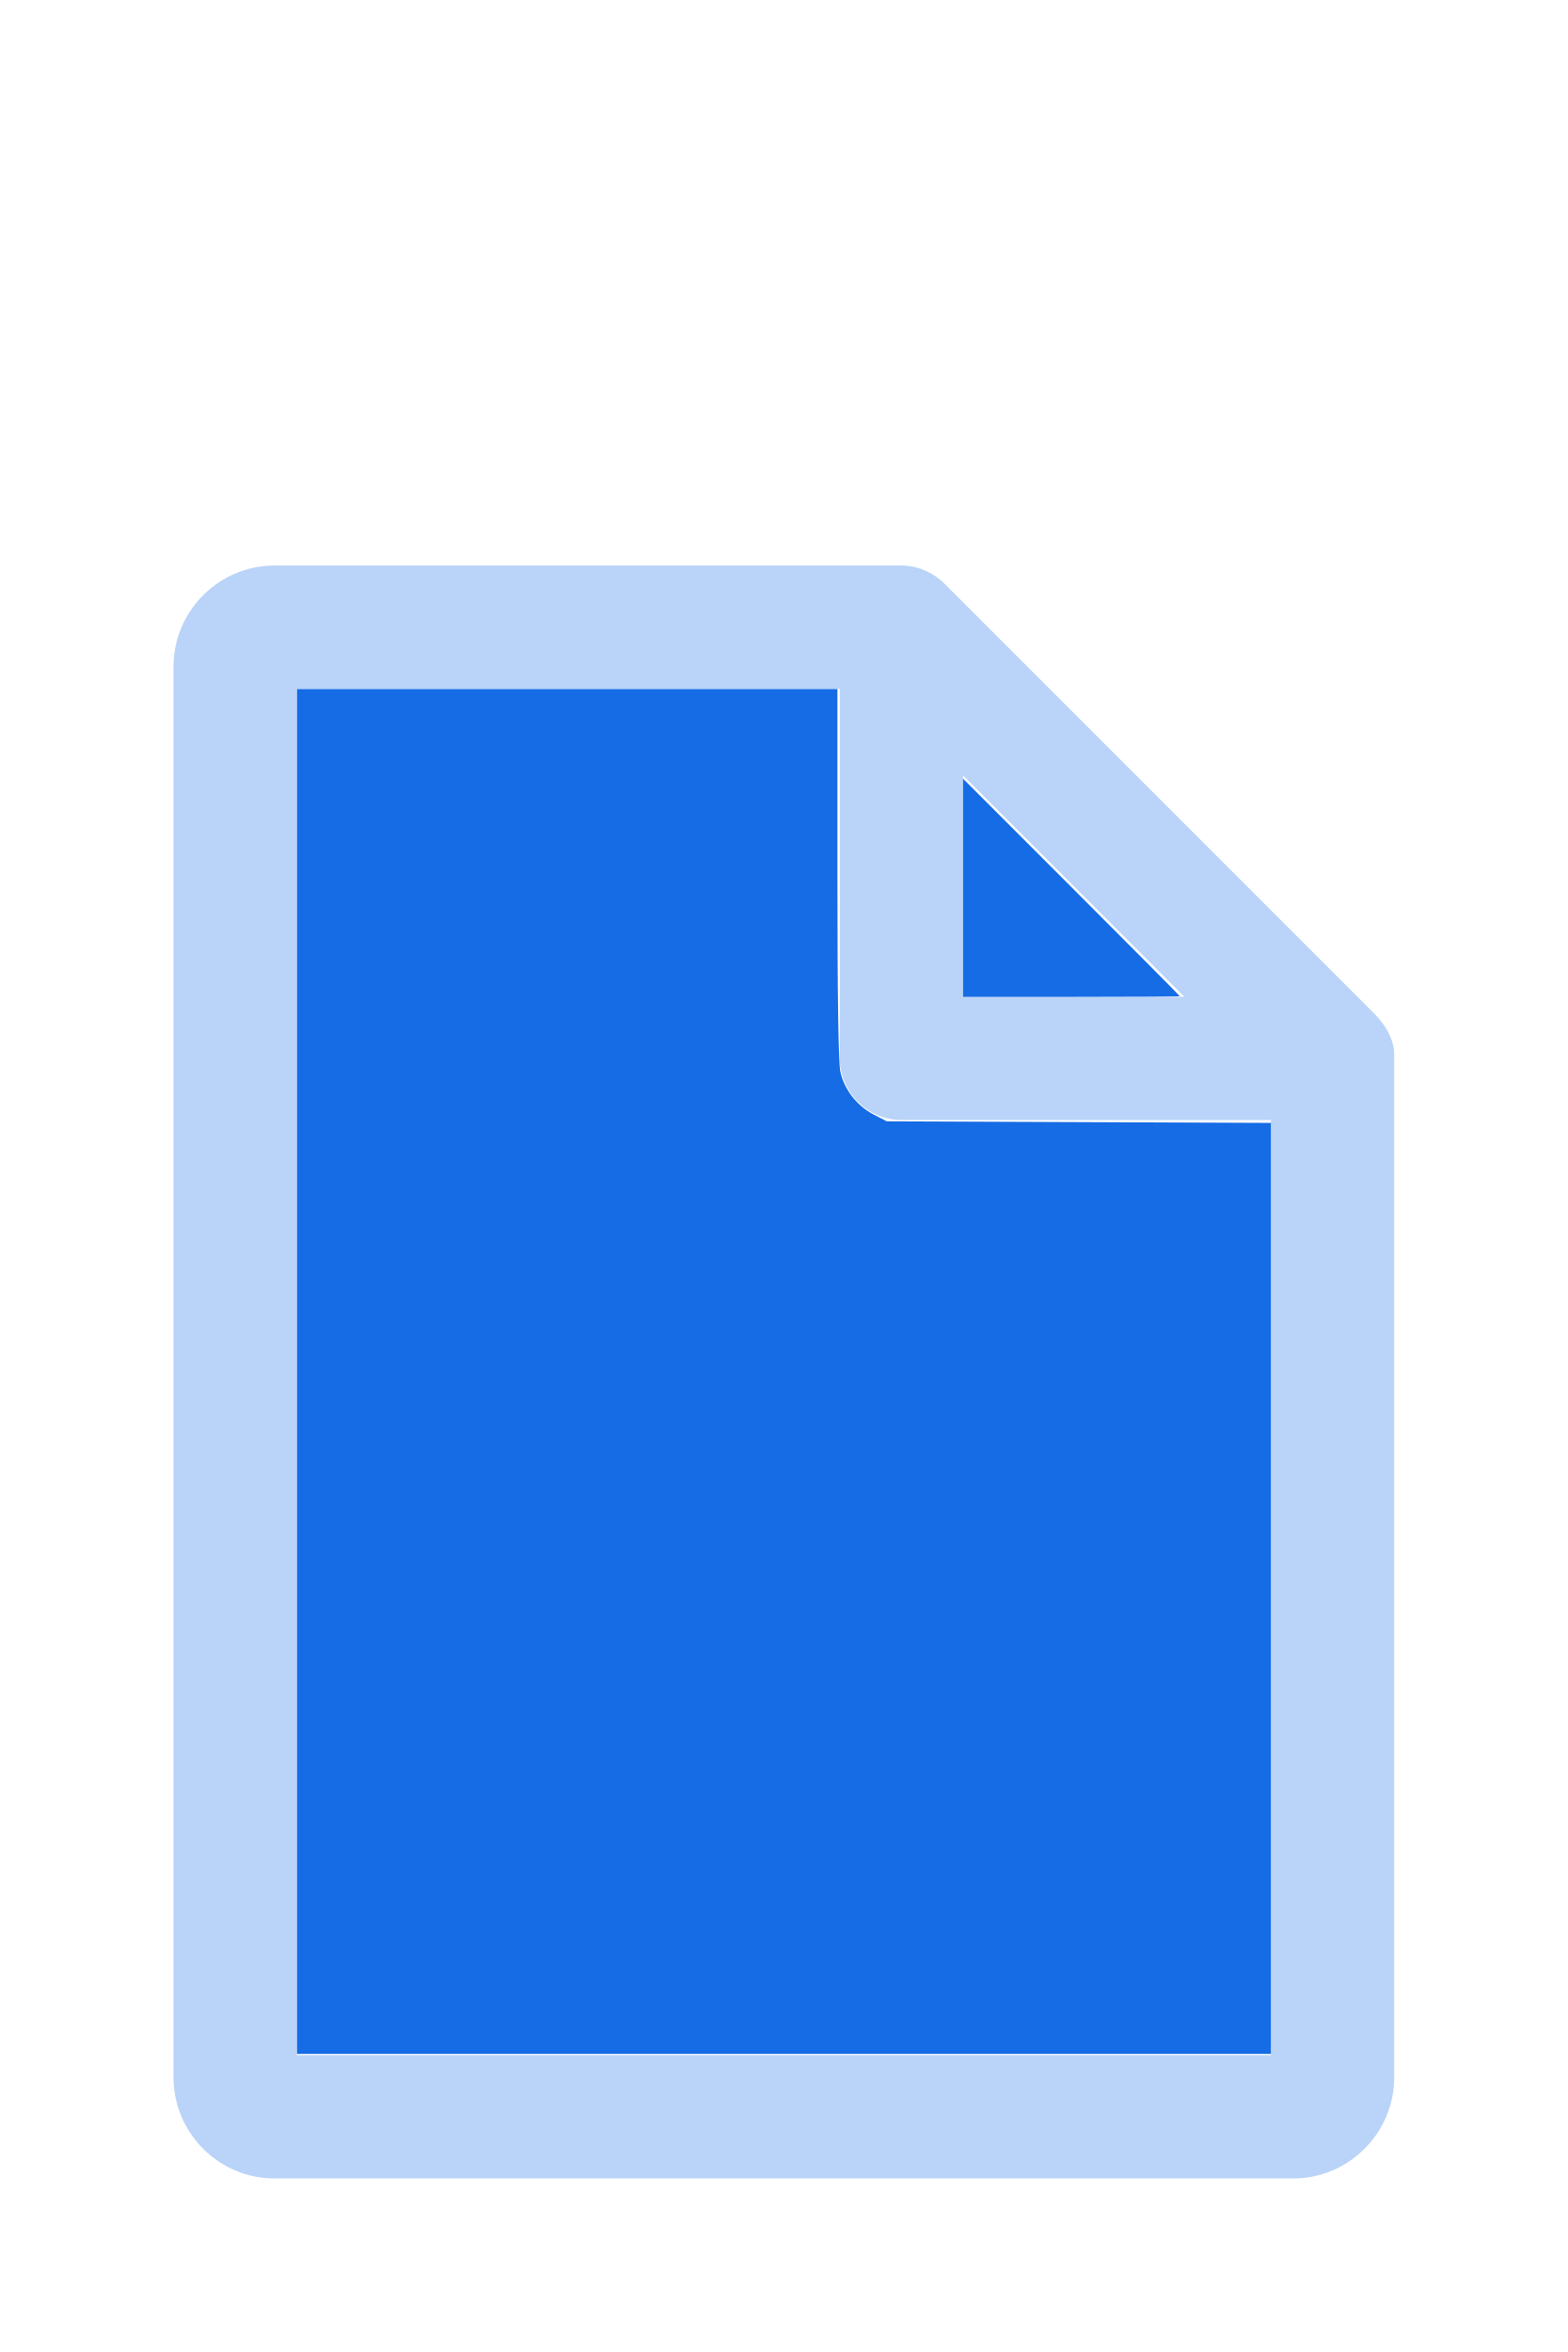
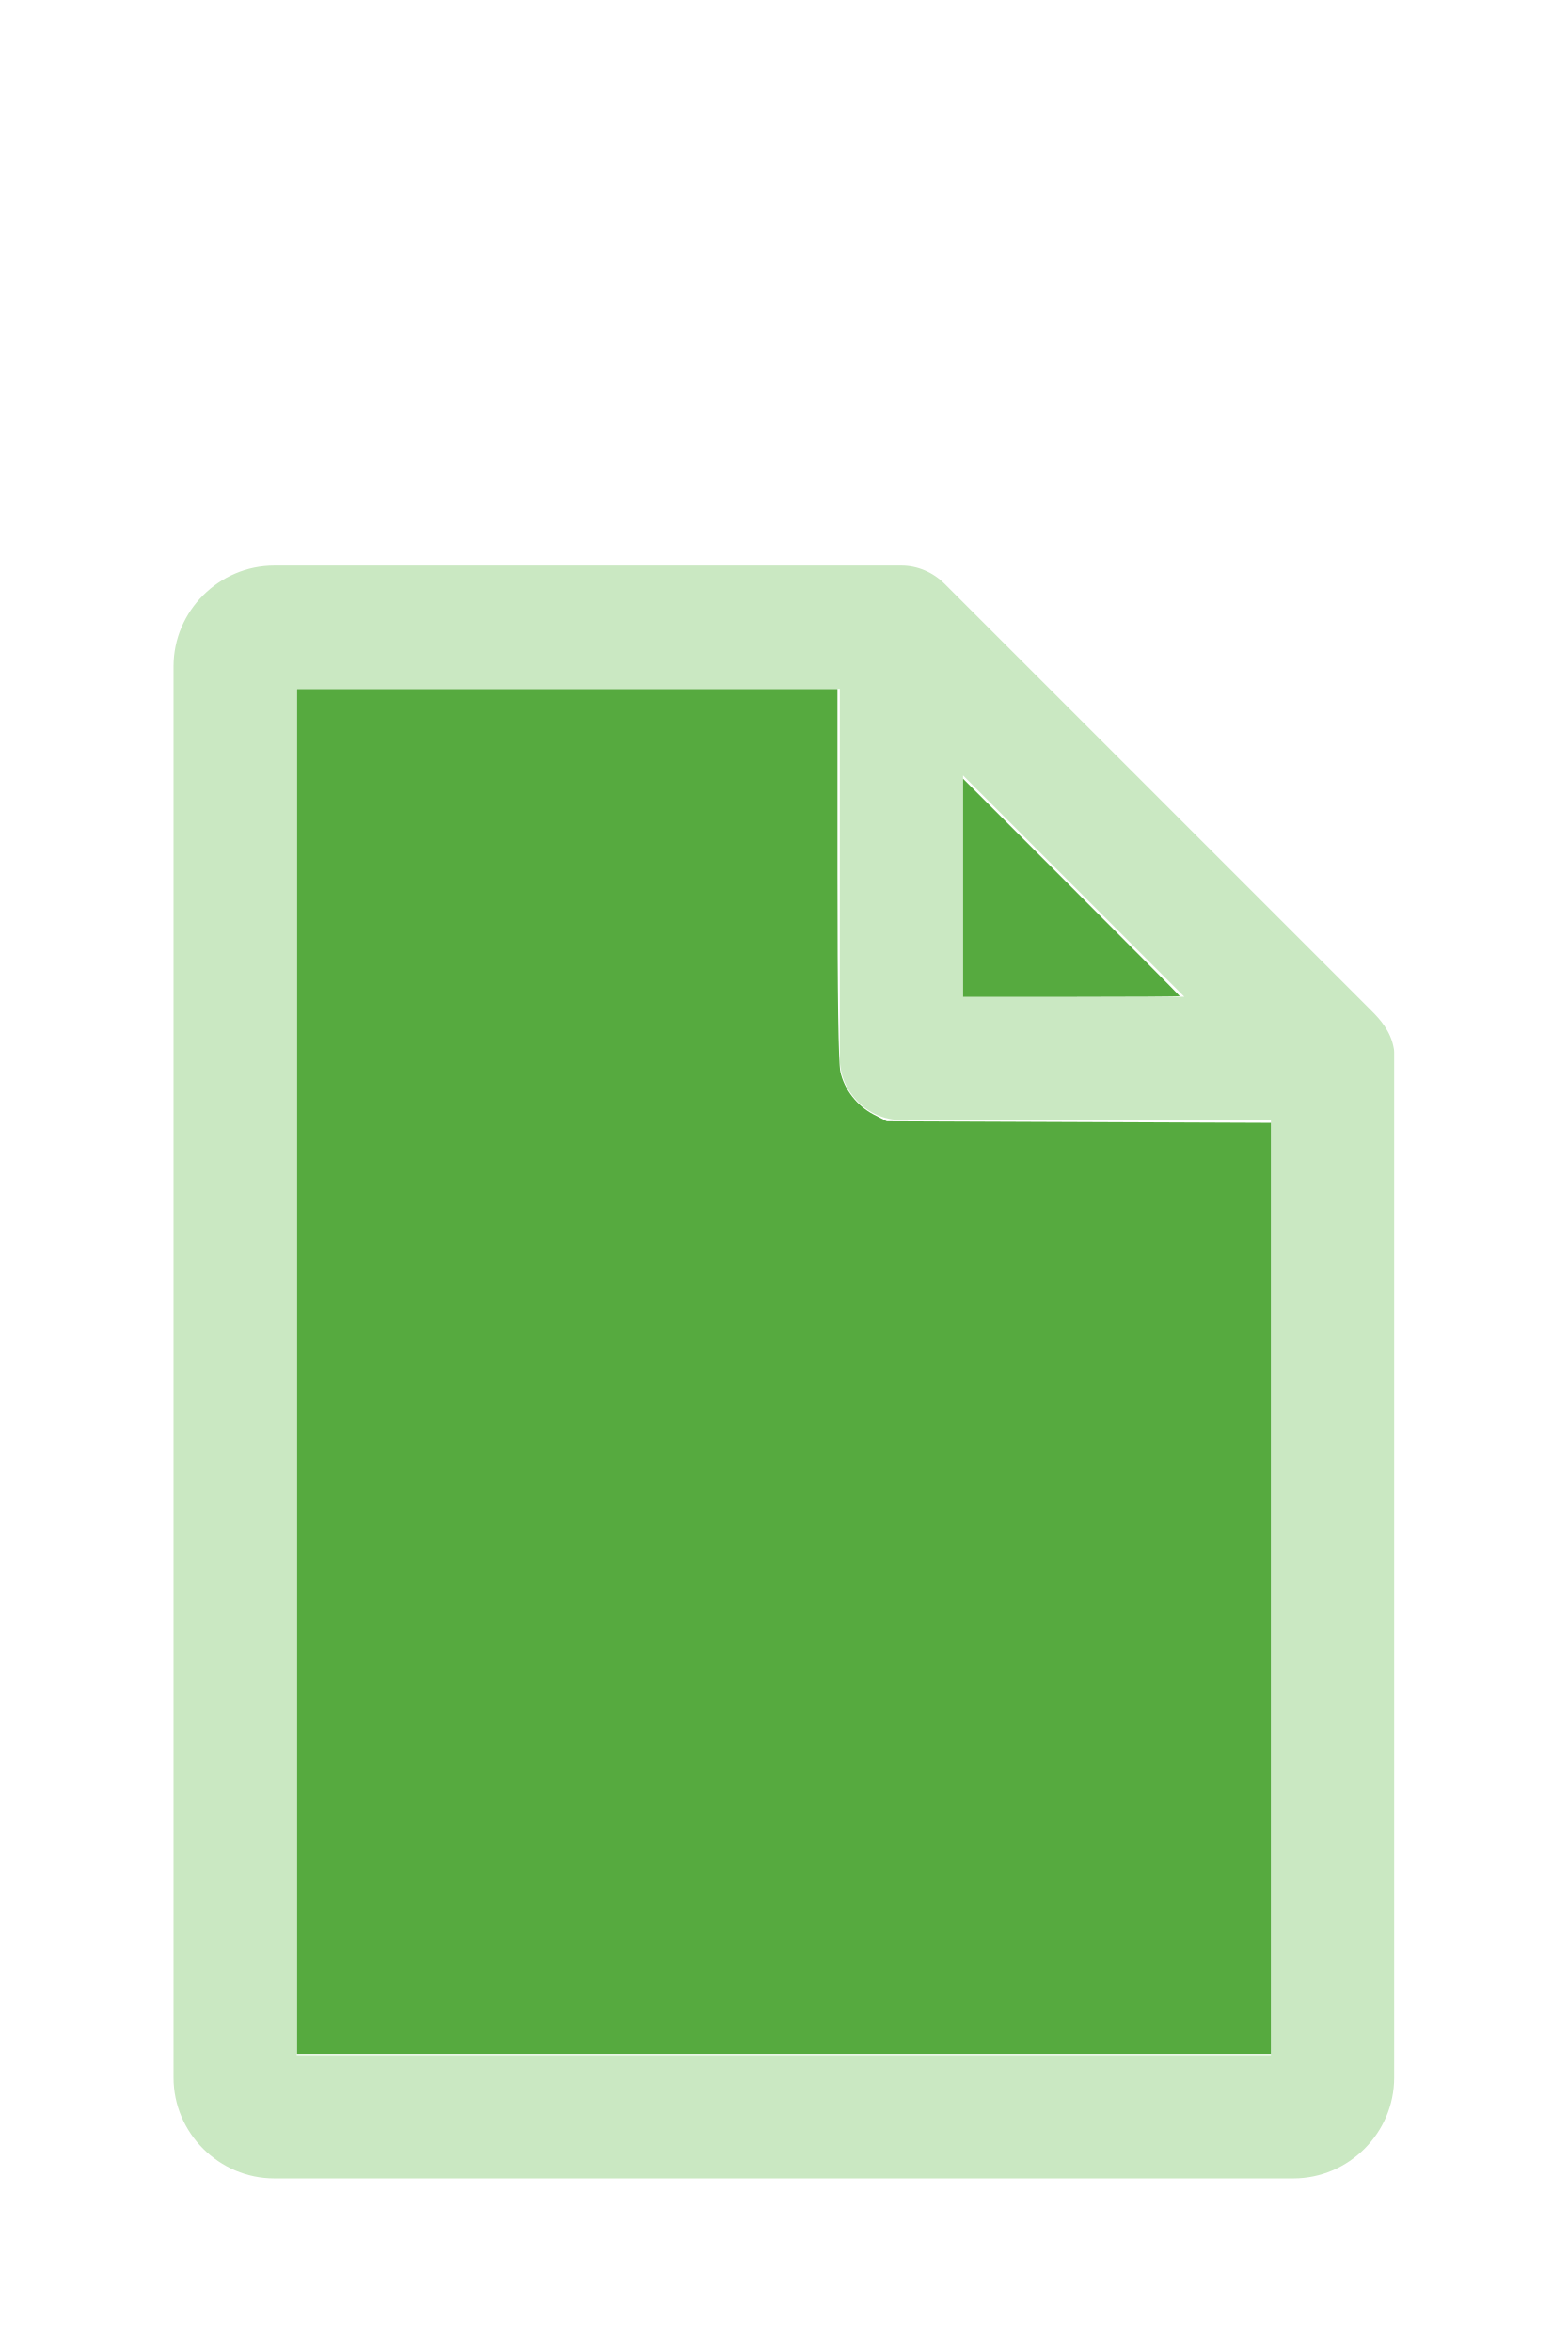
<svg xmlns="http://www.w3.org/2000/svg" version="1.1" width="16" height="24" viewBox="0 0 80 60" id="doc" xml:space="preserve">
-   <g style="fill:#BAD3F8">
+   <g style="fill:#CAE8C2">
    <path d="m 14,-1.145 c -2.824,0 -5.145,2.32 -5.145,5.145 v 72 c 0,2.824 2.32,5.145 5.145,5.145 h 52 c 2.824,0 5.145,-2.32 5.145,-5.145 V 23.699 a 1.145,1.145 0 0 0 -0.016,-0.188 C 70.978,22.605 70.406,21.99 70.008,21.592 L 48.209,-0.209 C 47.606,-0.812 46.805,-1.145 46,-1.145 Z m 1.145,6.289 H 42.855 V 24 c 0,1.724 1.42,3.145 3.145,3.145 H 64.855 V 74.855 H 15.145 Z m 34,4.418 L 60.438,20.855 H 49.145 Z" />
  </g>
-   <g style="fill:#166CE5;stroke-width:0">
+   <g style="fill:#56AA3F;stroke-width:0">
    <path d="M 3.031,13.993 V 7.031 h 2.758 2.758 v 1.883 c 0,1.258 0.01,1.929 0.03,2.022 0.039,0.181 0.169,0.348 0.338,0.436 l 0.136,0.07 1.96,0.008 1.96,0.008 v 4.75 4.75 H 8 3.031 Z" transform="matrix(5,0,0,5,0,-30)" />
    <path d="M 9.829,9.058 V 7.946 l 1.106,1.106 c 0.608,0.608 1.106,1.109 1.106,1.113 0,0.004 -0.498,0.007 -1.106,0.007 H 9.829 Z" transform="matrix(5,0,0,5,0,-30)" />
  </g>
</svg>
